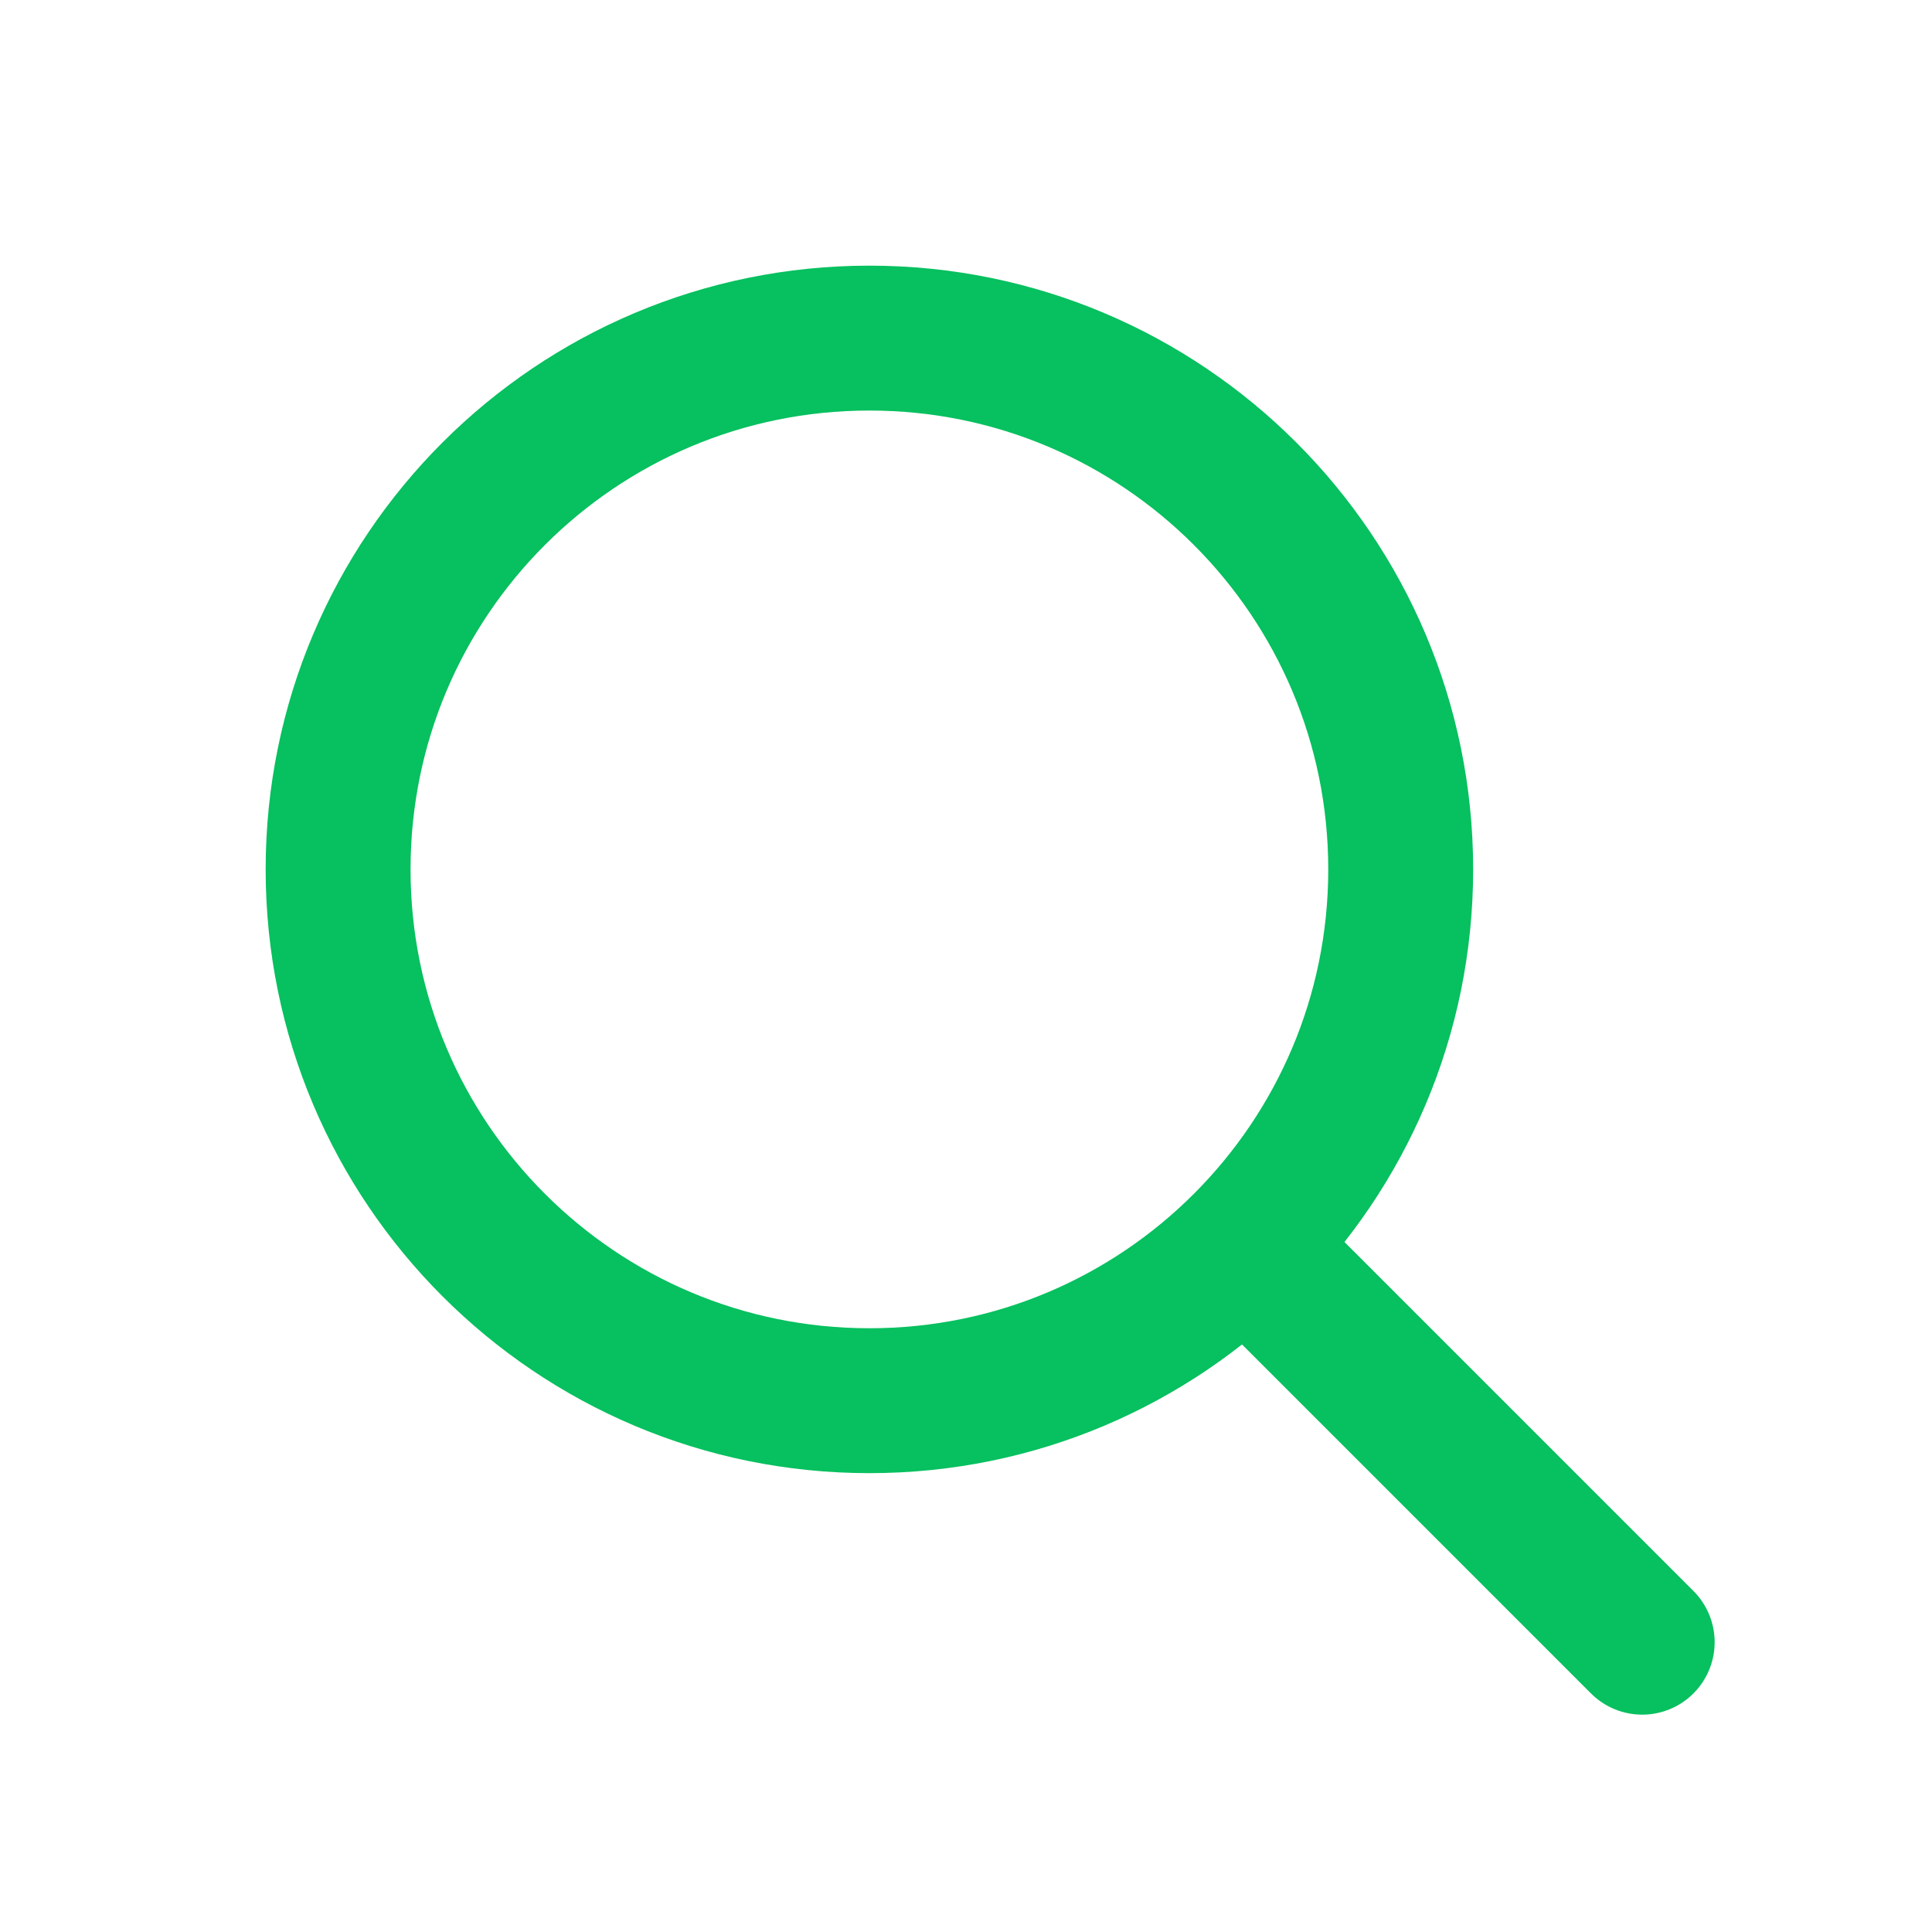
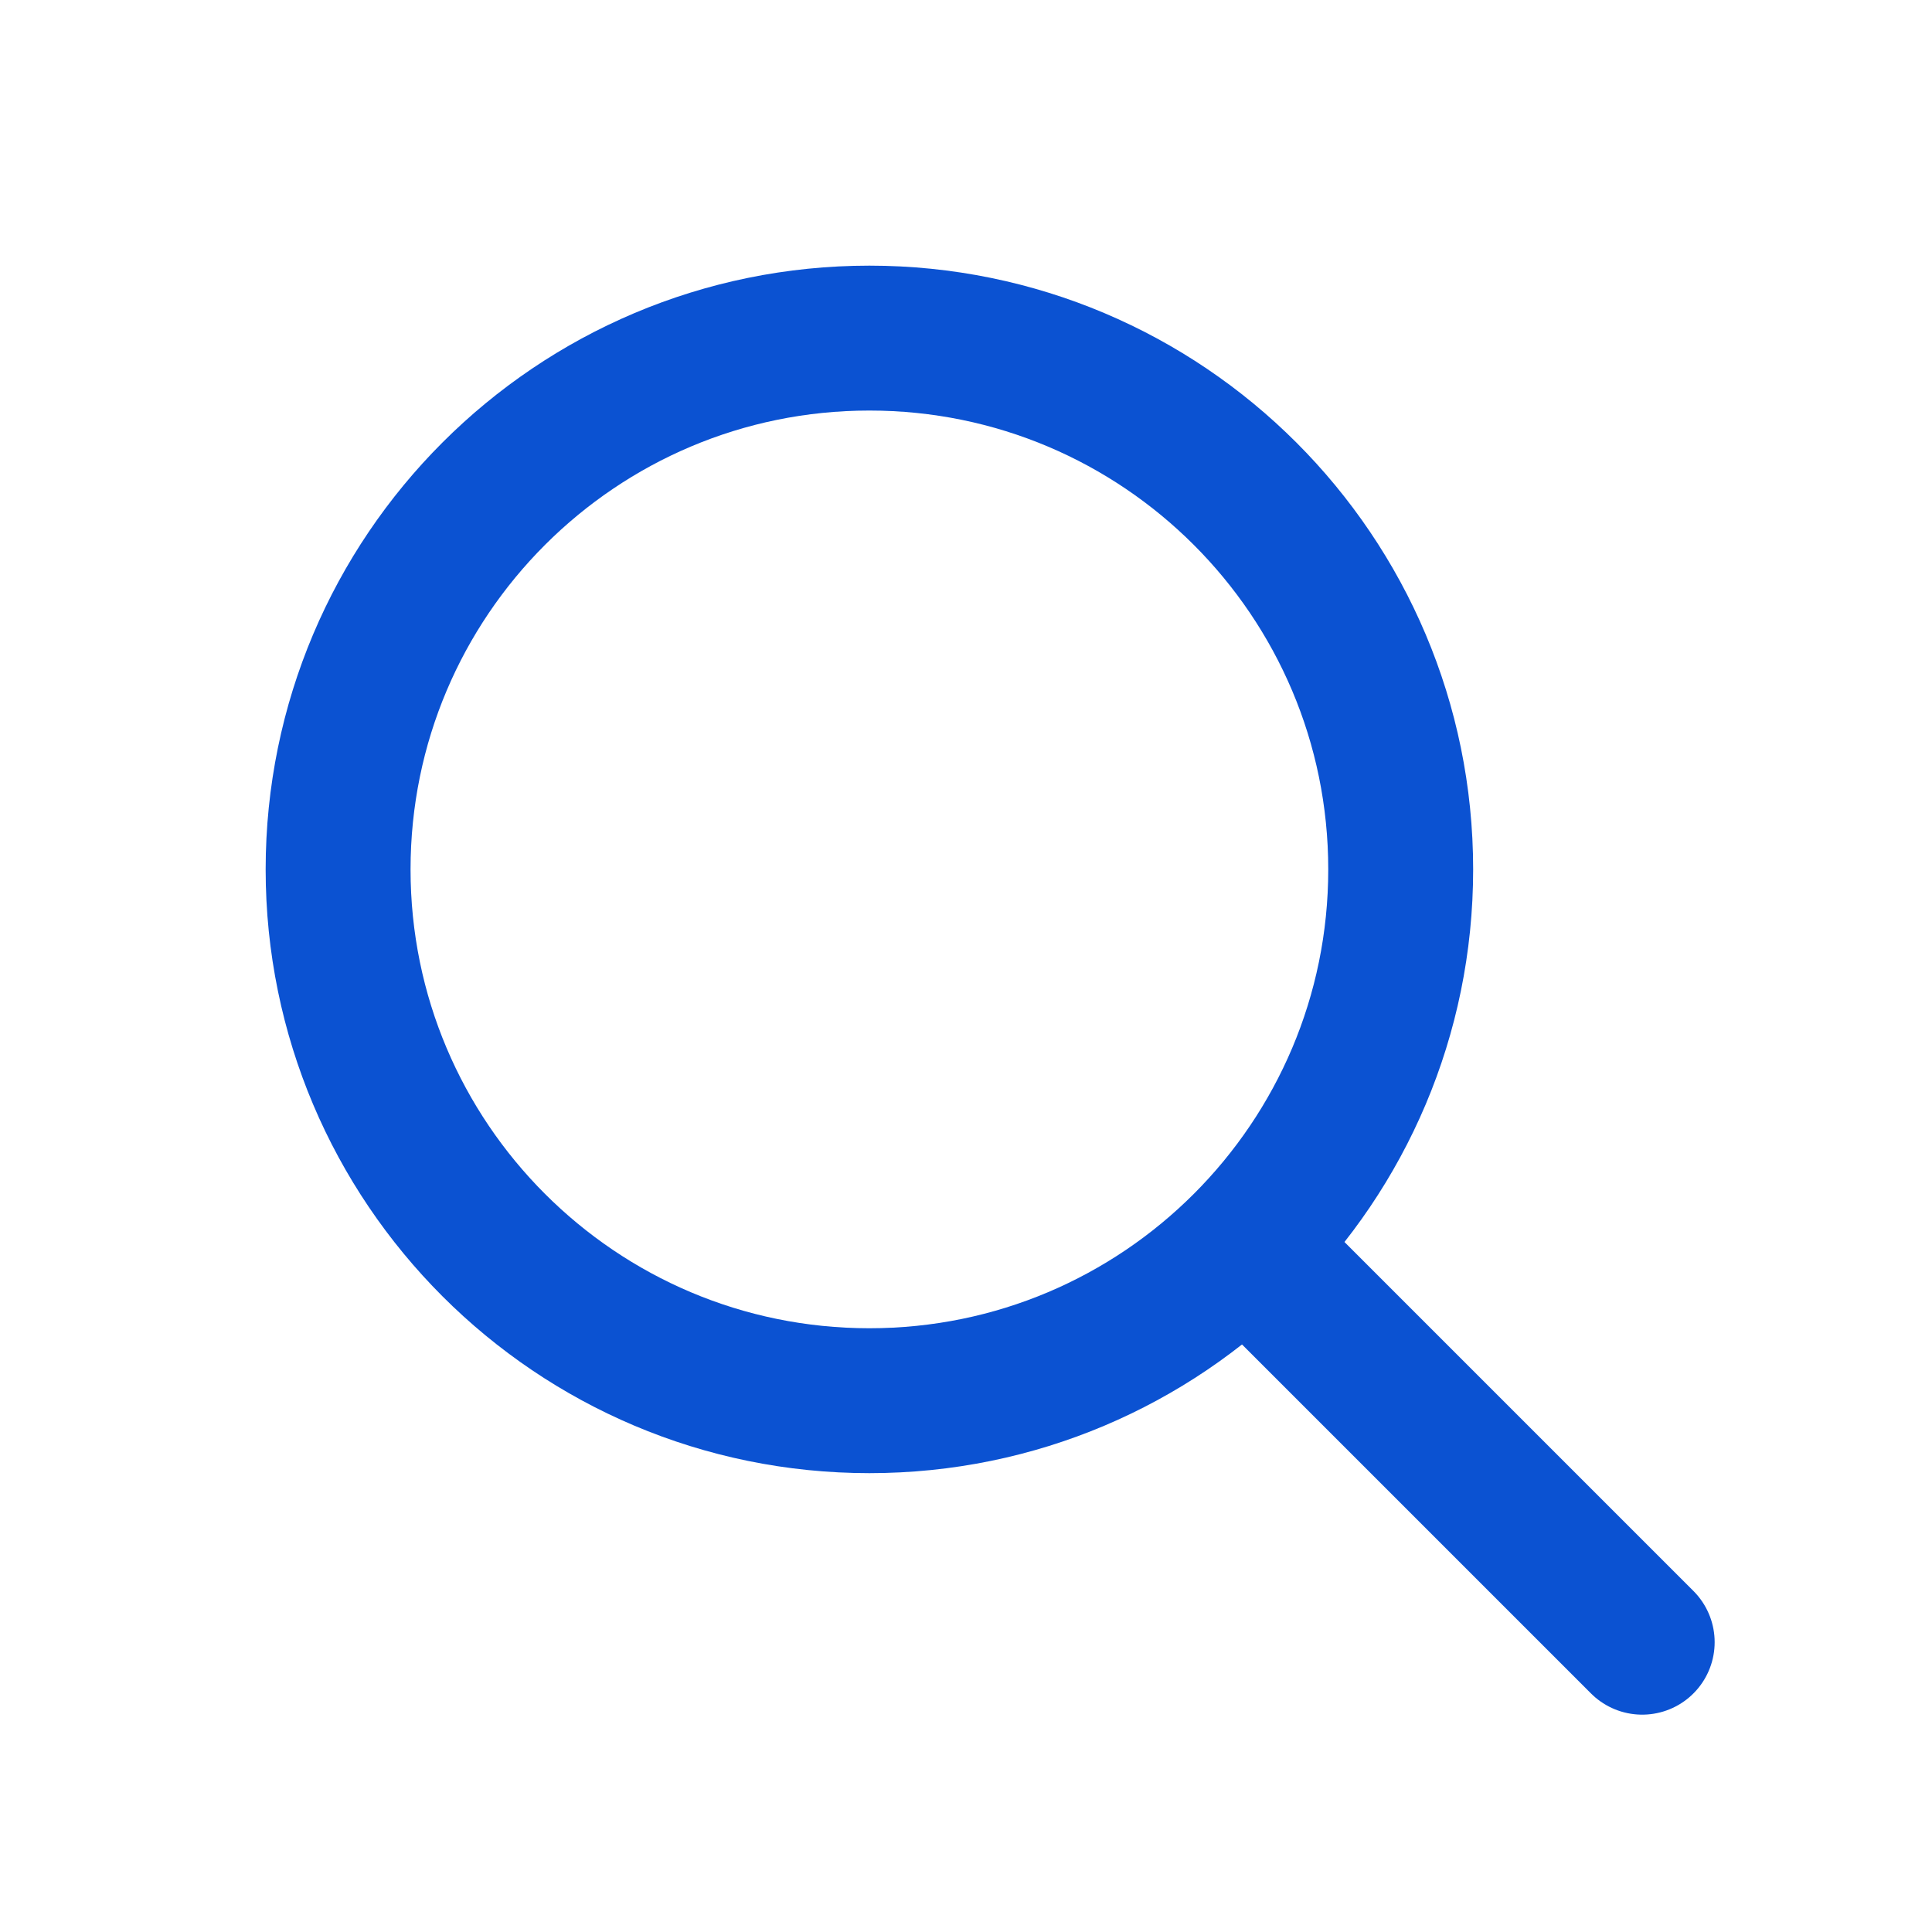
<svg xmlns="http://www.w3.org/2000/svg" width="20" height="20" viewBox="0 0 20 20" fill="none">
-   <circle cx="9" cy="9" r="5.5" stroke="#07C05F" stroke-width="1.5" />
-   <line x1="13.06" y1="13.06" x2="17" y2="17" stroke="#07C05F" stroke-width="1.5" stroke-linecap="round" />
+   <circle cx="9" cy="9" r="5.5" stroke="#0b52d2" stroke-width="1.5" />
+   <line x1="13.06" y1="13.06" x2="17" y2="17" stroke="#0b52d2" stroke-width="1.5" stroke-linecap="round" />
</svg>
